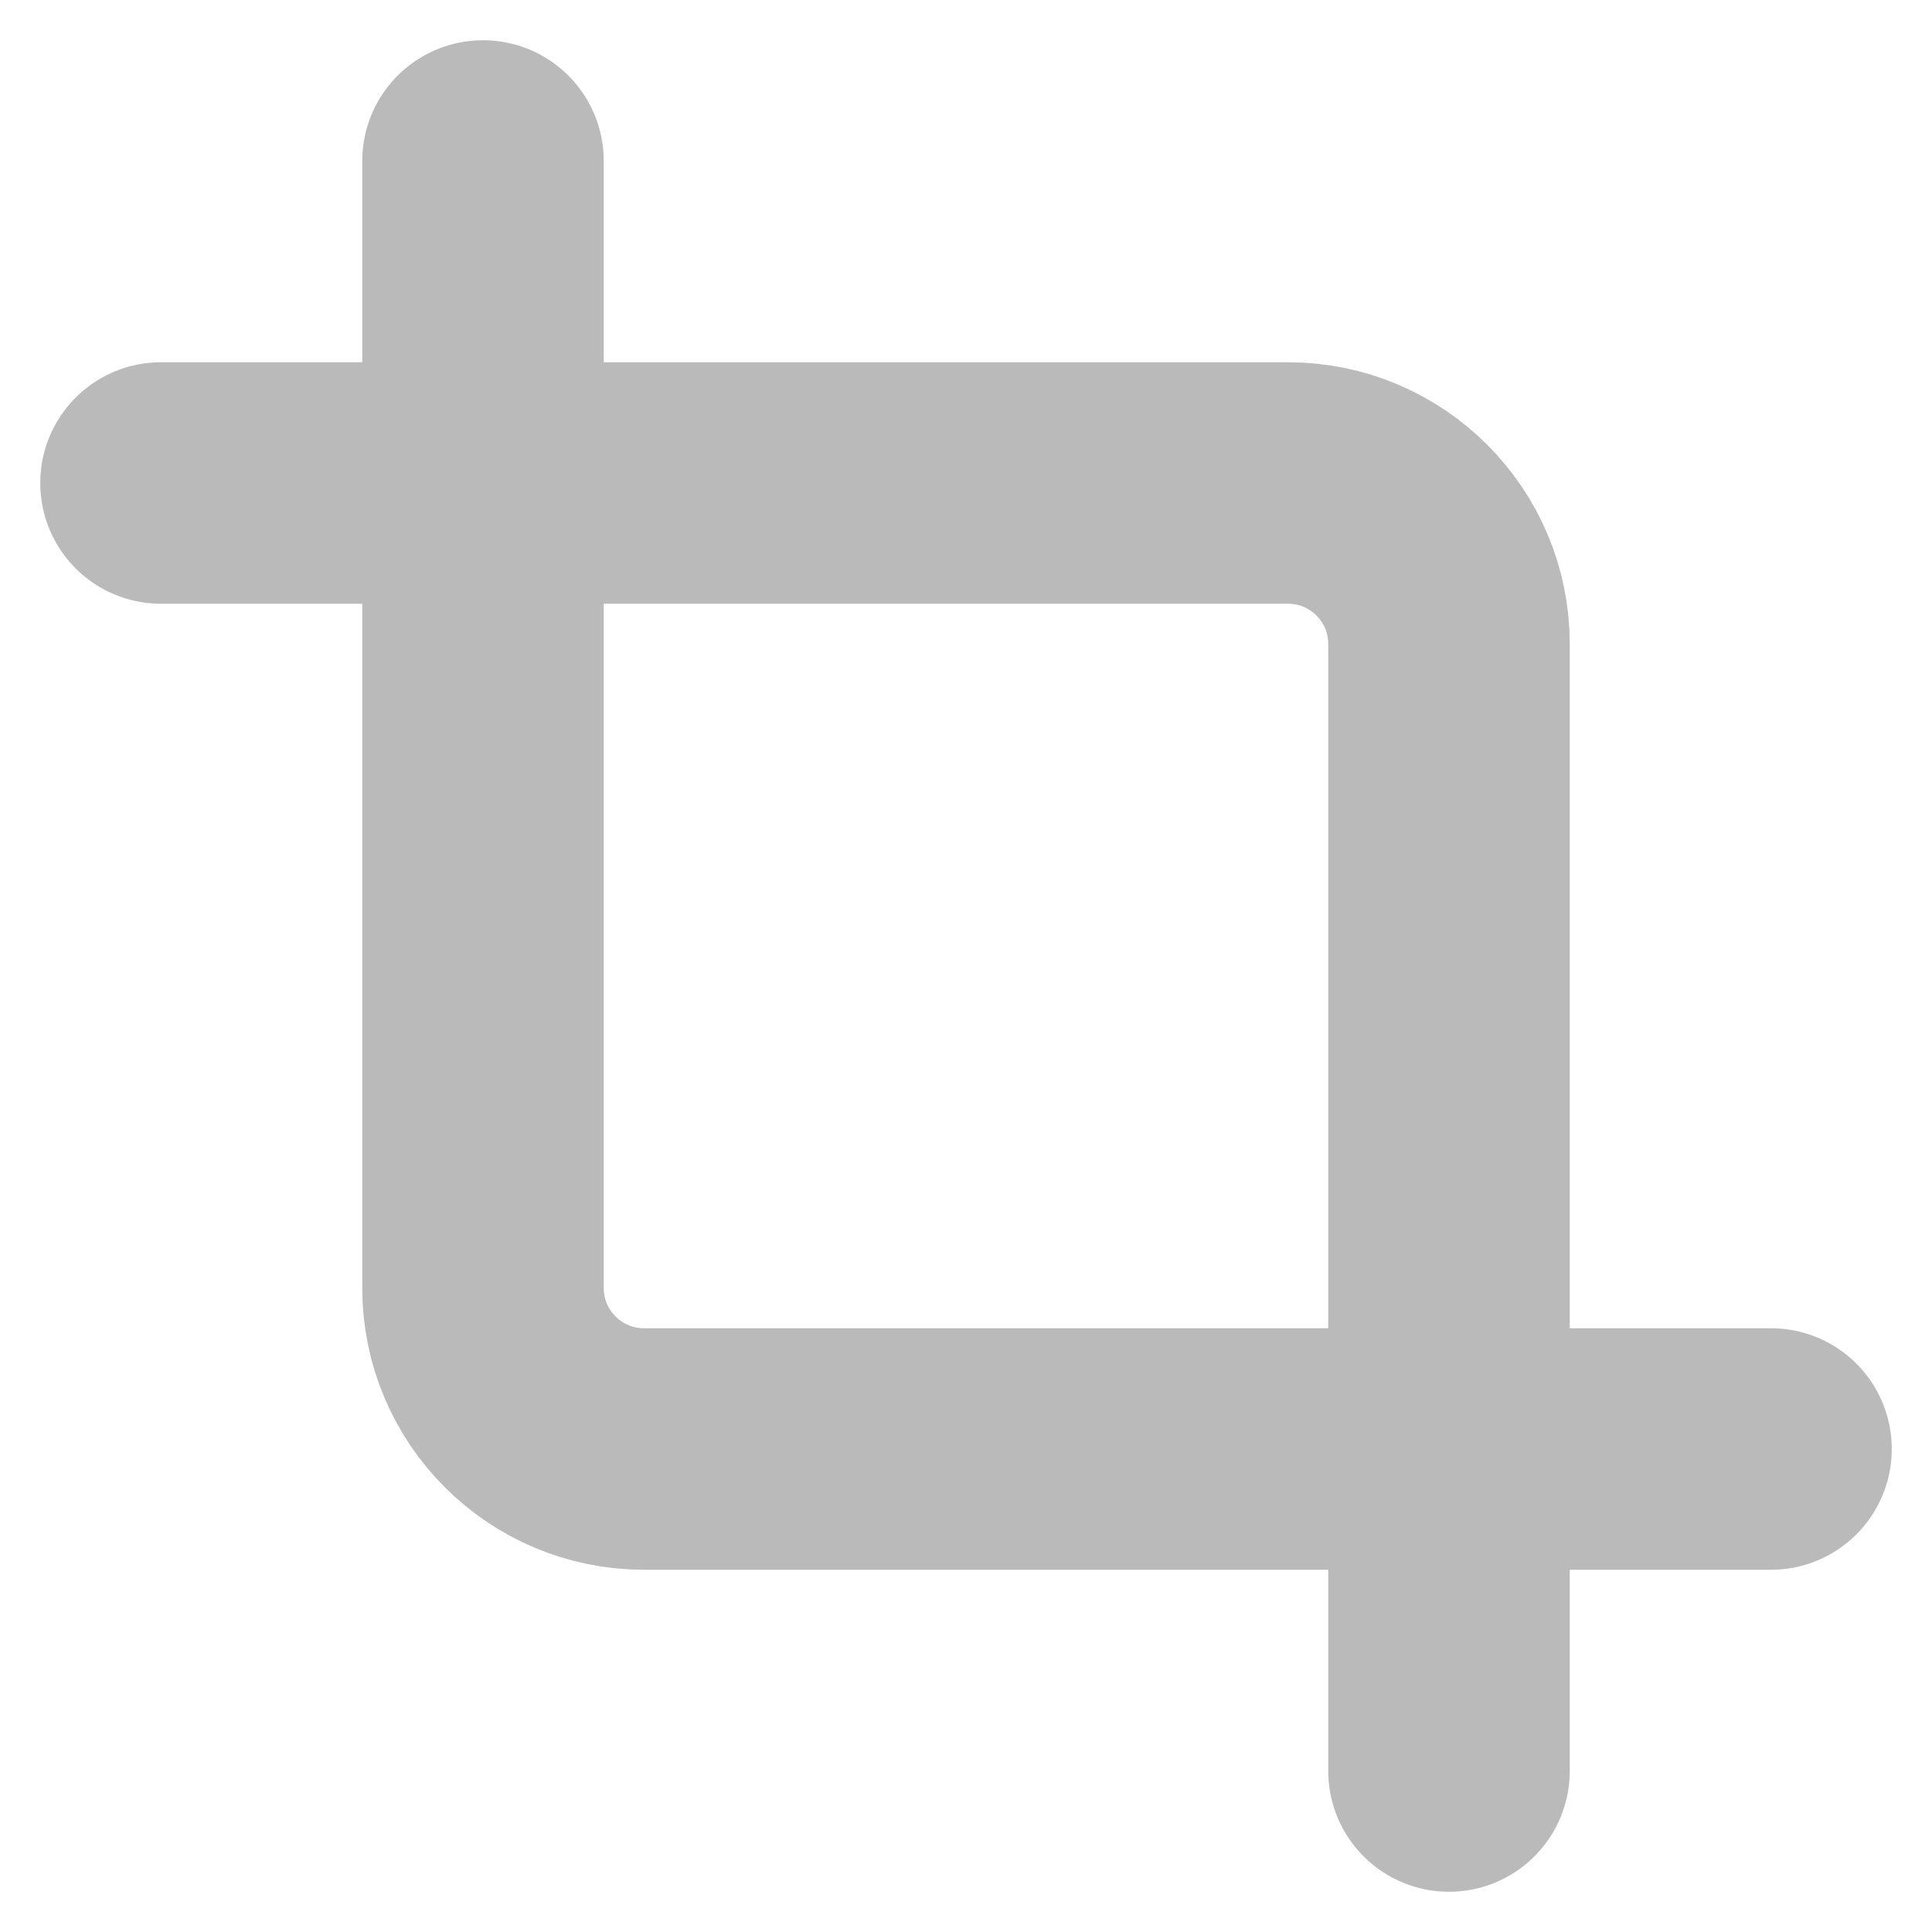
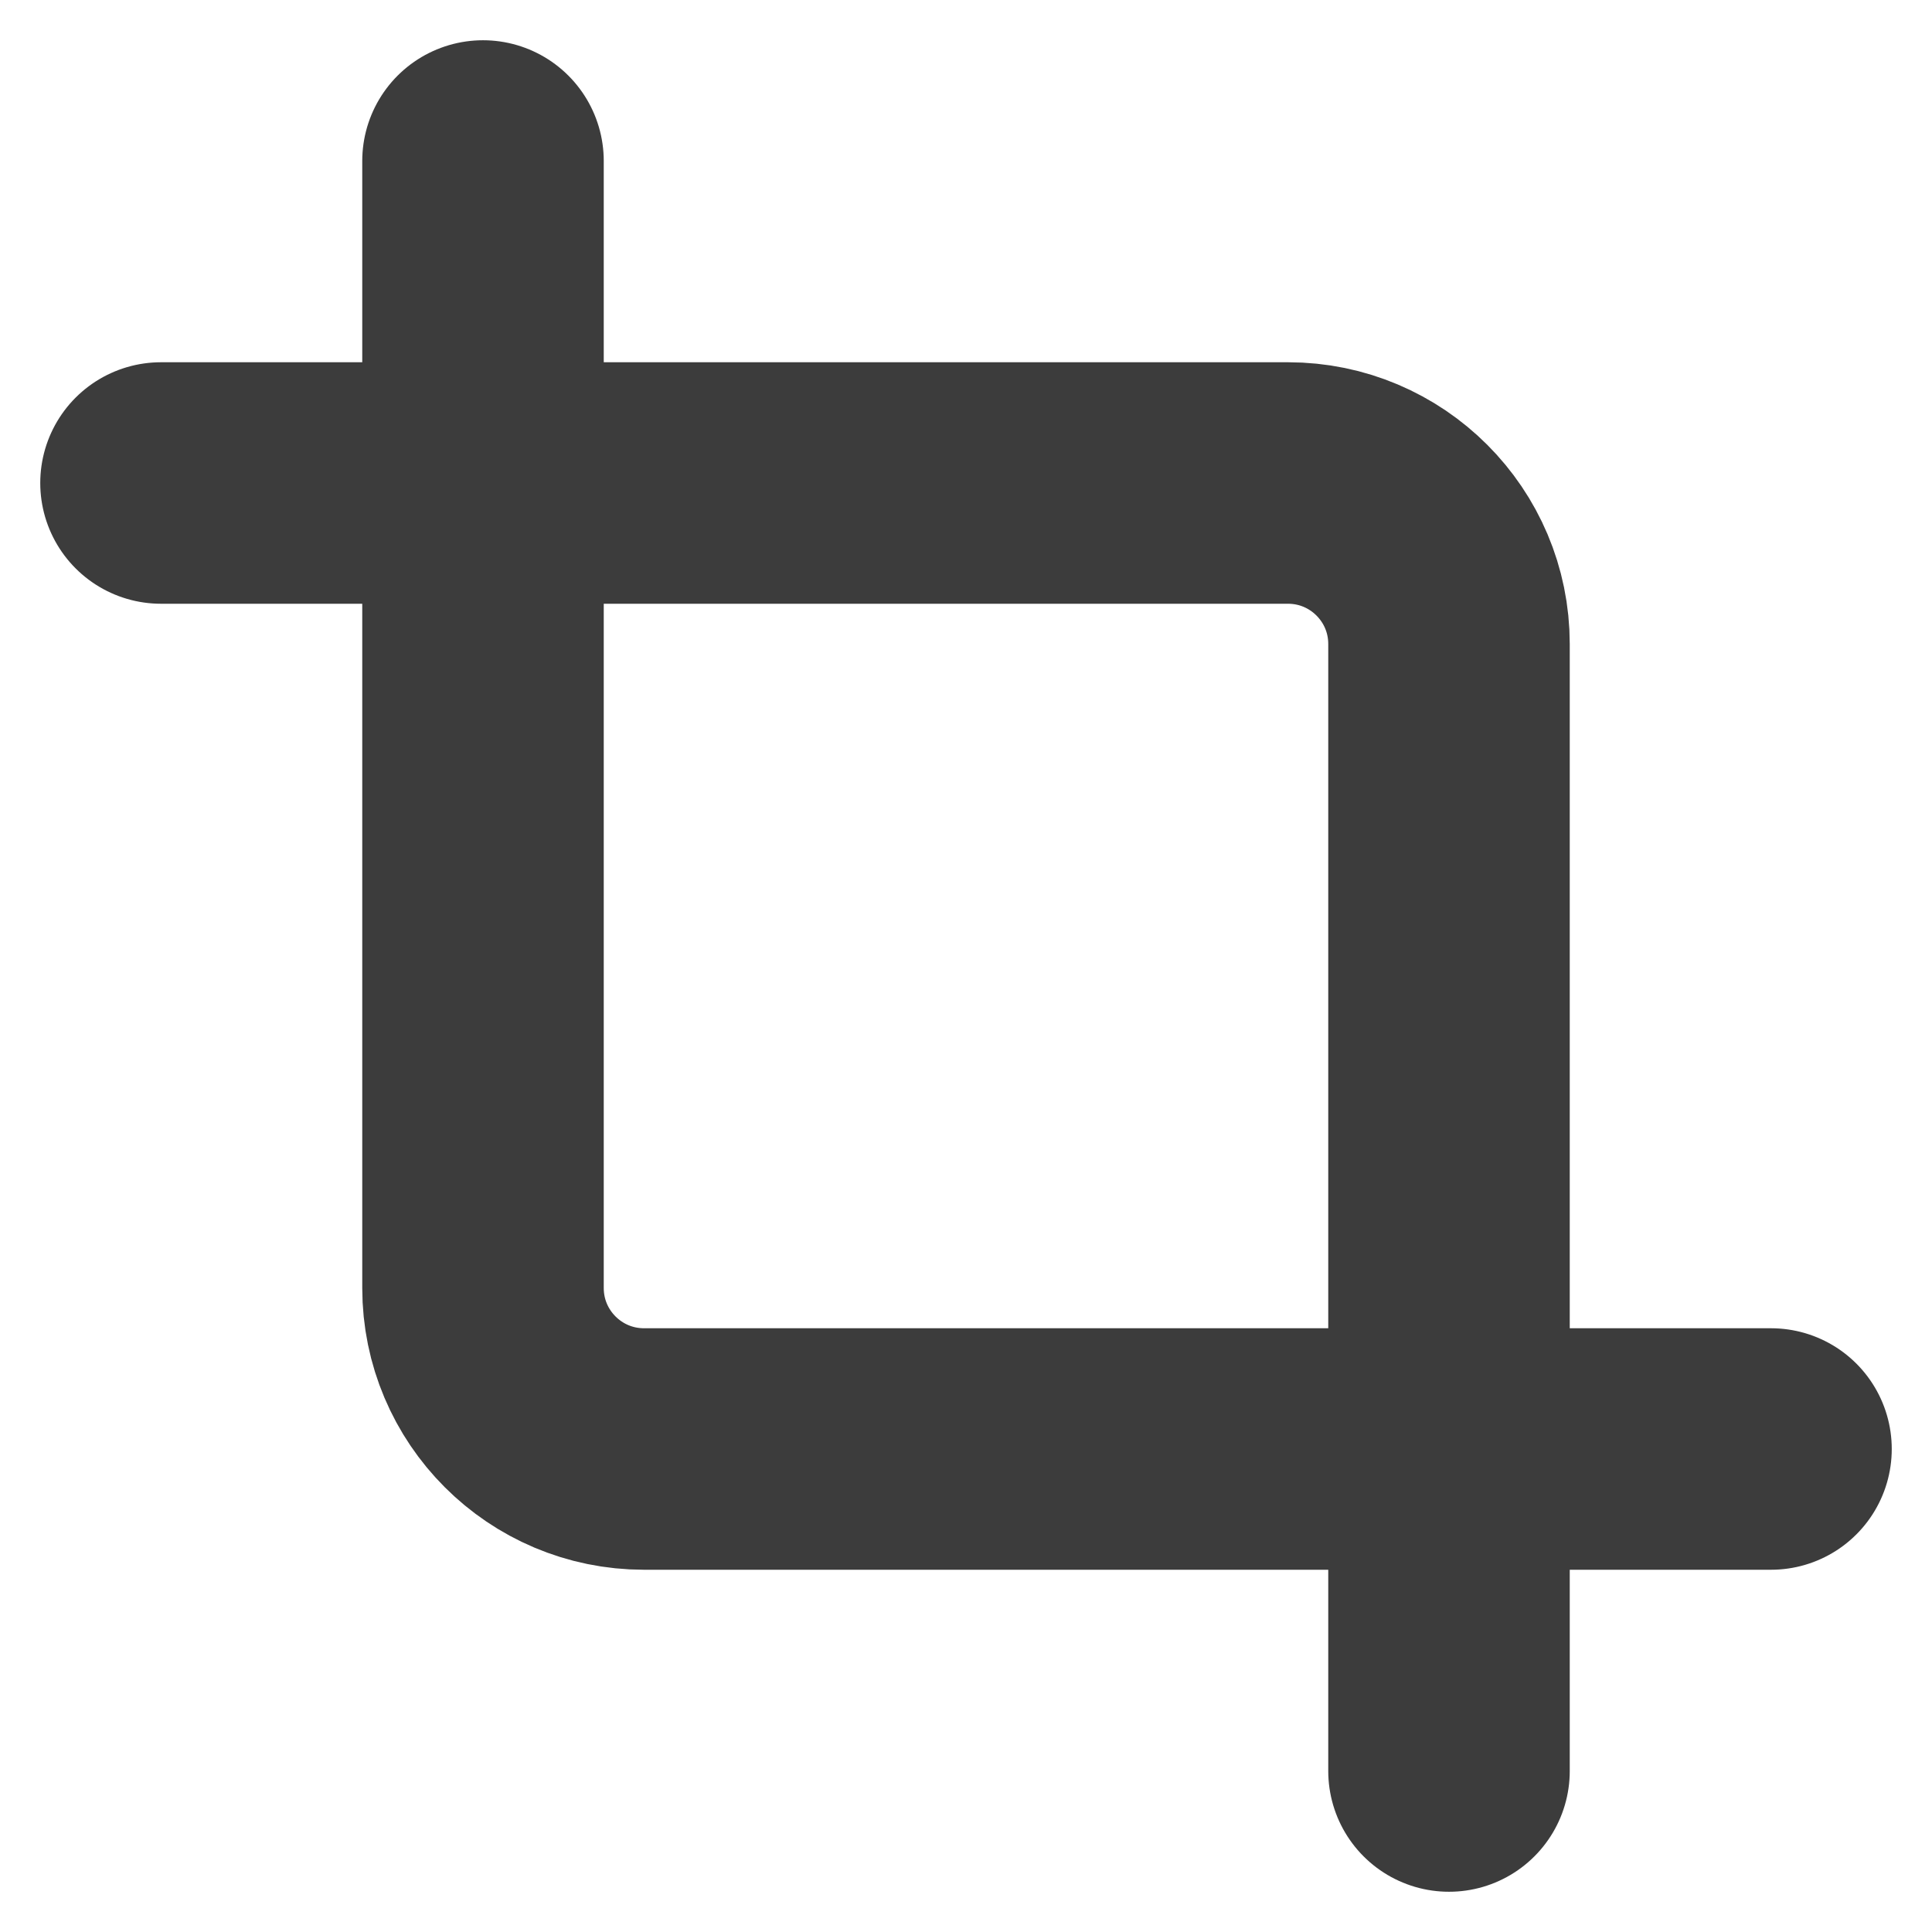
- <svg xmlns="http://www.w3.org/2000/svg" width="16" height="16" viewBox="0 0 24 24" fill="none" stroke="#bababa" stroke-width="3" stroke-linecap="round" stroke-linejoin="round">
+ <svg xmlns="http://www.w3.org/2000/svg" width="16" height="16" viewBox="0 0 24 24" fill="none" stroke="#3c3c3c" stroke-width="3" stroke-linecap="round" stroke-linejoin="round" class="lucide lucide-crop">
  <path d="M6 2v14a2 2 0 0 0 2 2h14" />
  <path d="M18 22V8a2 2 0 0 0-2-2H2" />
</svg>
